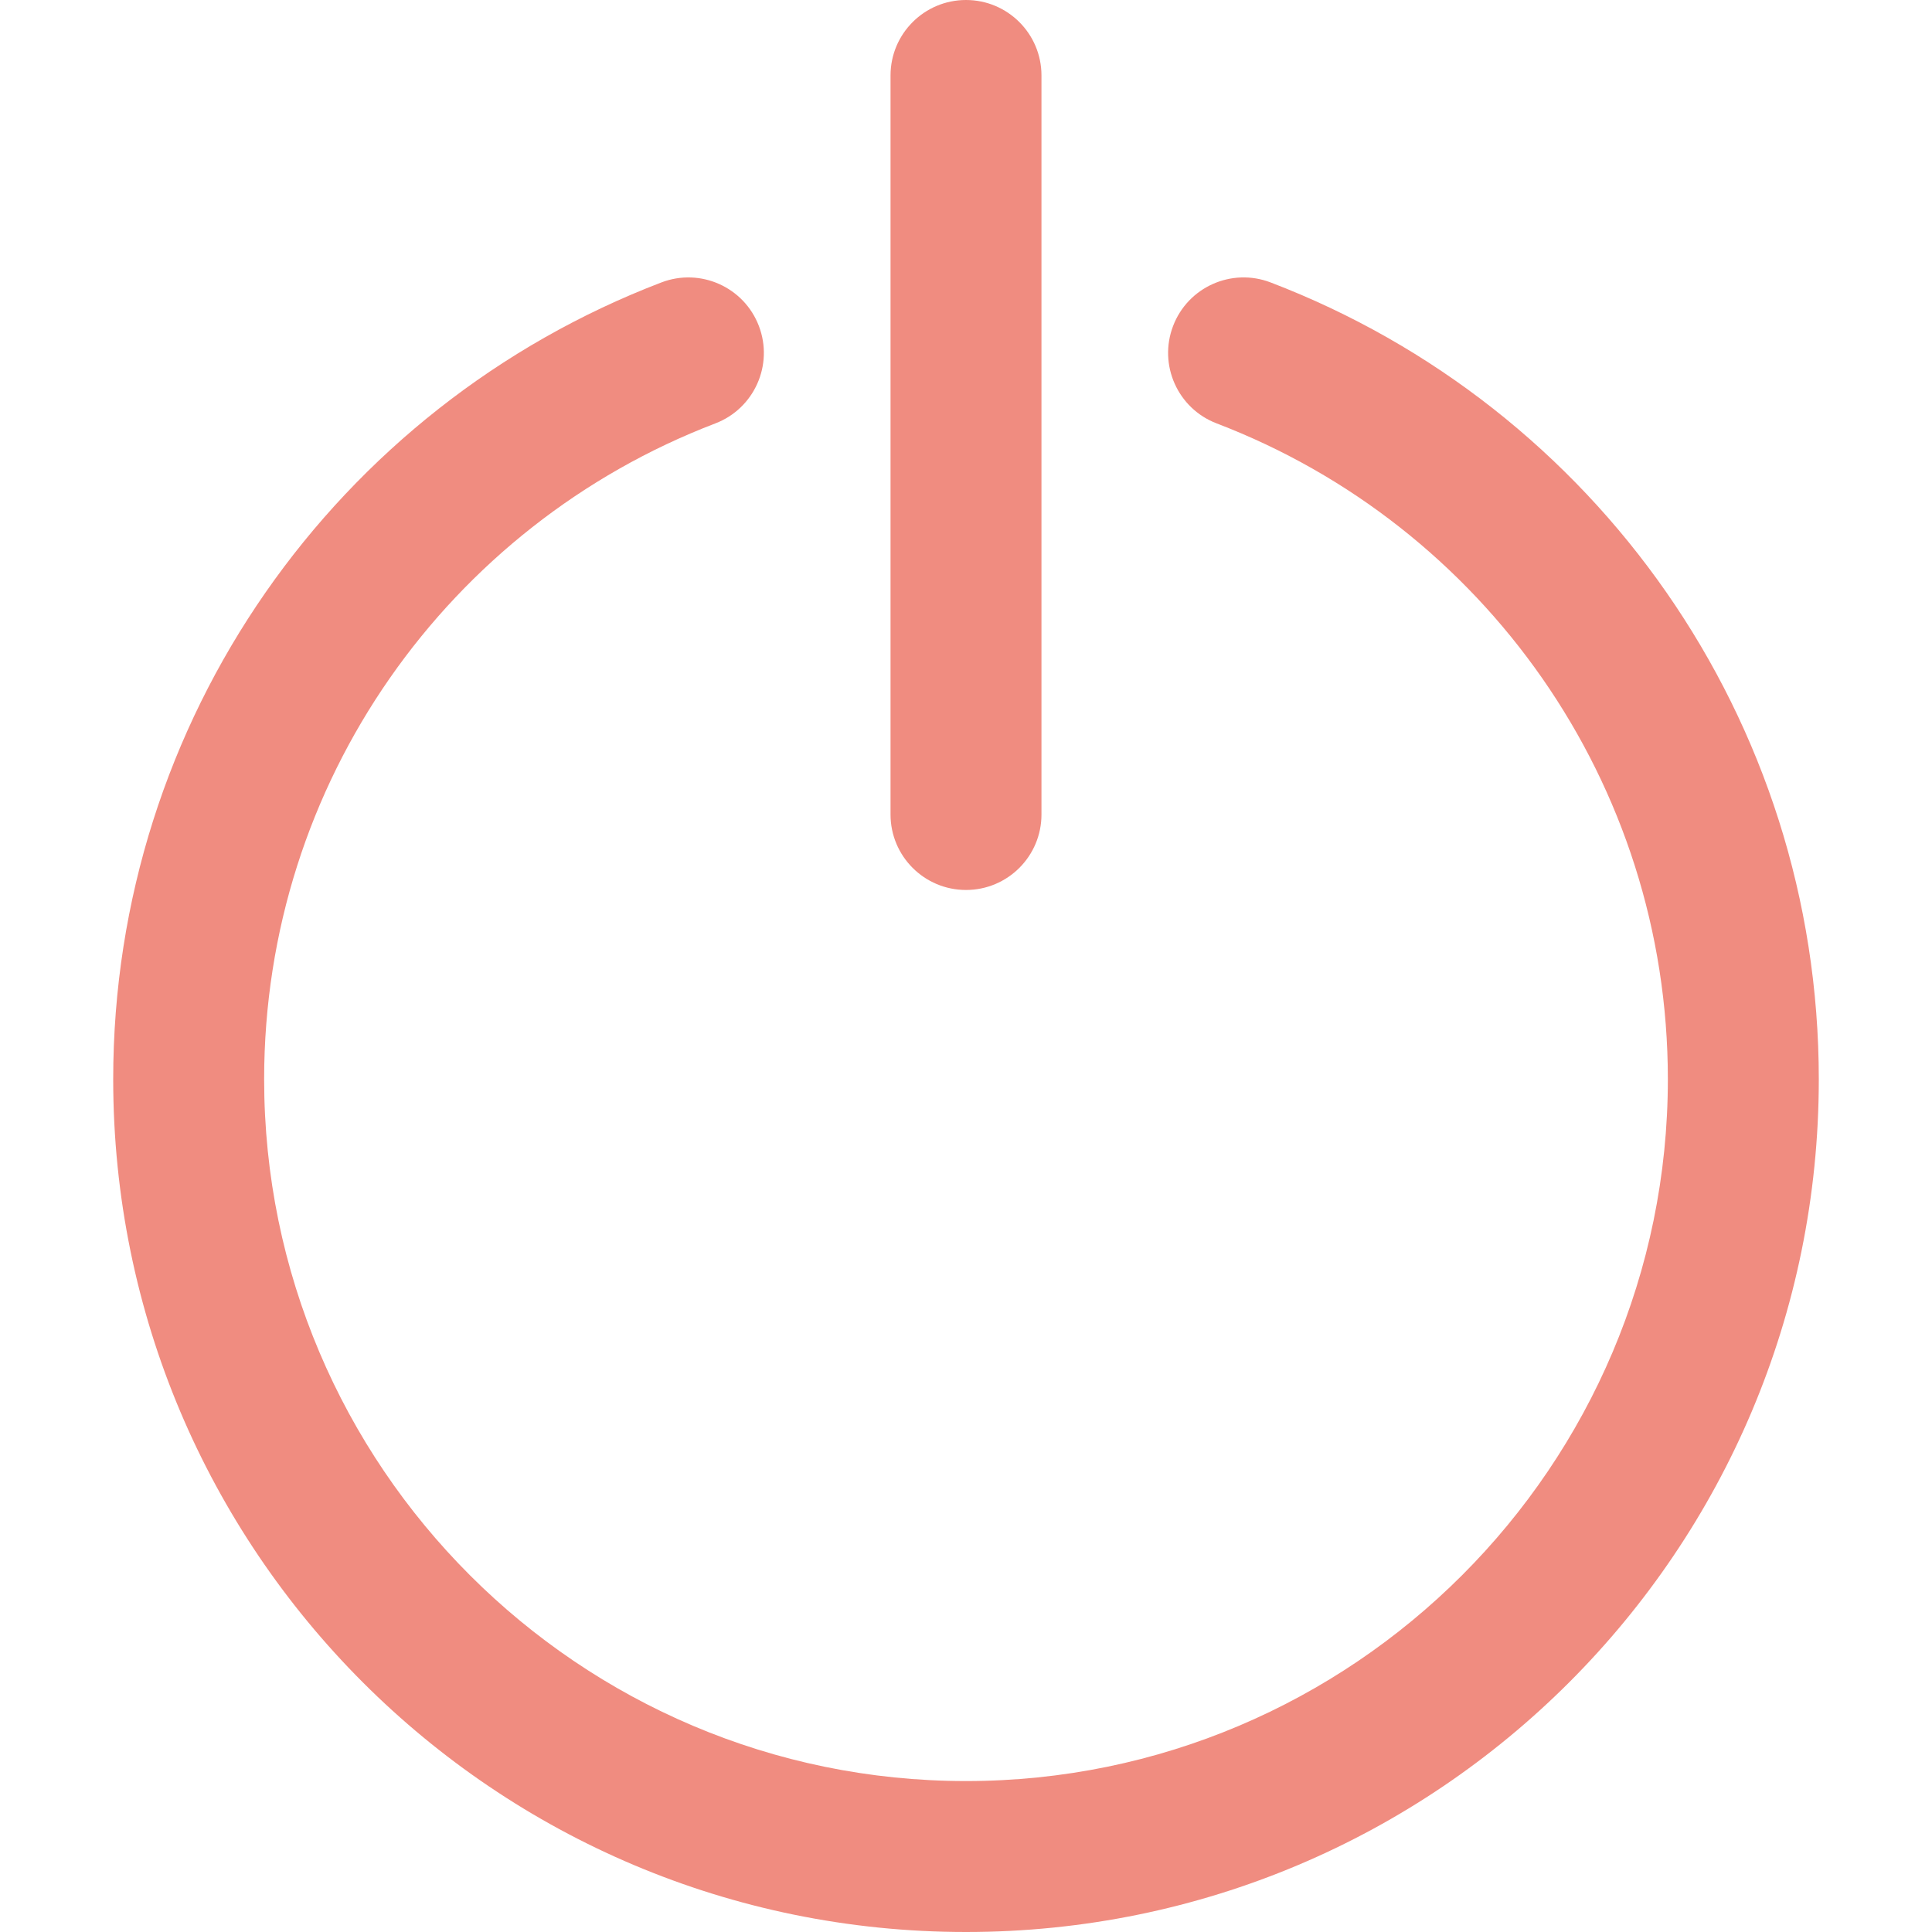
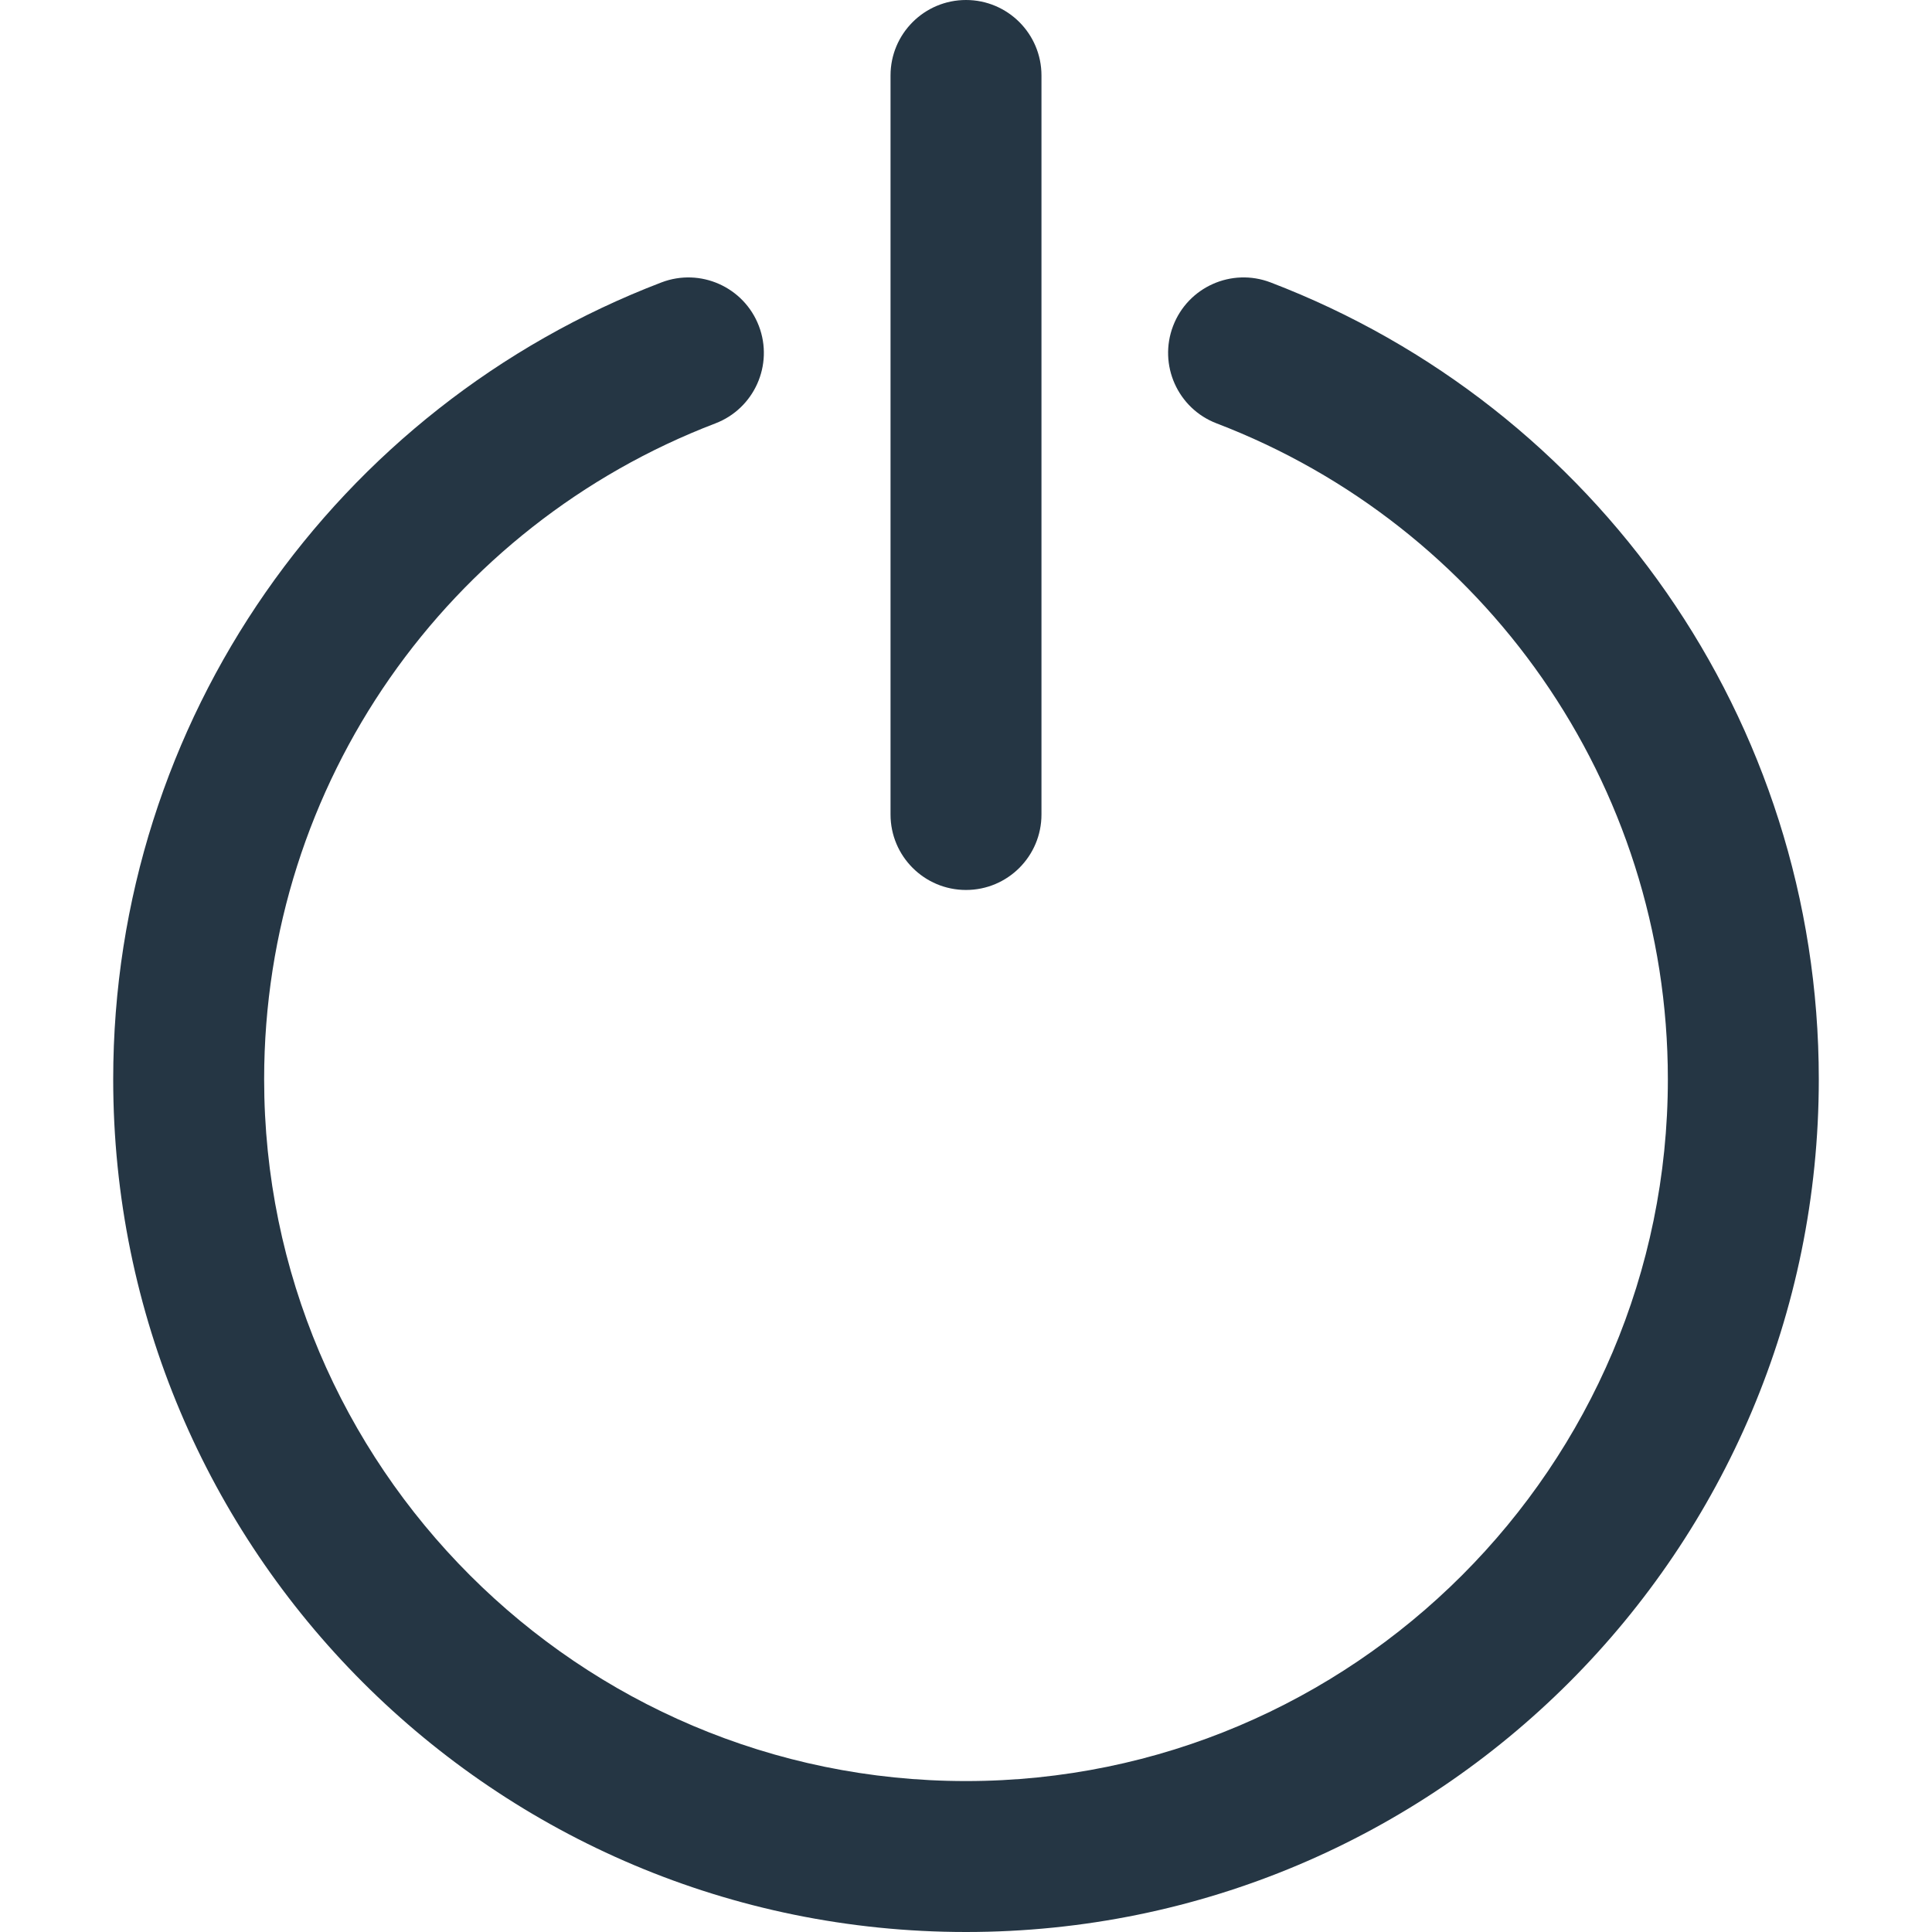
<svg xmlns="http://www.w3.org/2000/svg" version="1.1" width="512" height="512" x="0" y="0" viewBox="0 0 512 512" style="enable-background:new 0 0 512 512" xml:space="preserve" class="">
  <g>
    <g>
      <g>
-         <path d="M336.709,74.843c-10.322-3.944-21.88,1.219-25.825,11.537c-3.945,10.316,1.22,21.879,11.536,25.824    C393.115,139.239,442,207.384,442,286c0,102.561-83.439,186-186,186S70,388.561,70,286c0-78.659,48.908-146.766,119.573-173.793    c10.317-3.946,15.481-15.509,11.536-25.825c-3.947-10.317-15.512-15.48-25.825-11.536C89.185,107.777,30,190.692,30,286    c0,124.922,101.09,226,226,226c124.922,0,226-101.09,226-226C482,190.65,422.778,107.759,336.709,74.843z" fill="#f08c80" data-original="#000000" style="" class="" />
+         <path d="M336.709,74.843c-10.322-3.944-21.88,1.219-25.825,11.537c-3.945,10.316,1.22,21.879,11.536,25.824    C393.115,139.239,442,207.384,442,286c0,102.561-83.439,186-186,186S70,388.561,70,286c0-78.659,48.908-146.766,119.573-173.793    c10.317-3.946,15.481-15.509,11.536-25.825c-3.947-10.317-15.512-15.48-25.825-11.536C89.185,107.777,30,190.692,30,286    c0,124.922,101.09,226,226,226c124.922,0,226-101.09,226-226C482,190.65,422.778,107.759,336.709,74.843z" fill="#253644" data-original="#000000" style="" class="" />
      </g>
    </g>
    <g>
      <g>
-         <path d="M256,0c-11.046,0-20,8.954-20,20v195.851c0,11.046,8.954,20,20,20s20-8.955,20-20V20C276,8.954,267.046,0,256,0z" fill="#f08c80" data-original="#000000" style="" class="" />
+         <path d="M256,0c-11.046,0-20,8.954-20,20v195.851c0,11.046,8.954,20,20,20s20-8.955,20-20V20C276,8.954,267.046,0,256,0z" fill="#253644" data-original="#000000" style="" class="" />
      </g>
    </g>
    <g>
</g>
    <g>
</g>
    <g>
</g>
    <g>
</g>
    <g>
</g>
    <g>
</g>
    <g>
</g>
    <g>
</g>
    <g>
</g>
    <g>
</g>
    <g>
</g>
    <g>
</g>
    <g>
</g>
    <g>
</g>
    <g>
</g>
  </g>
</svg>
